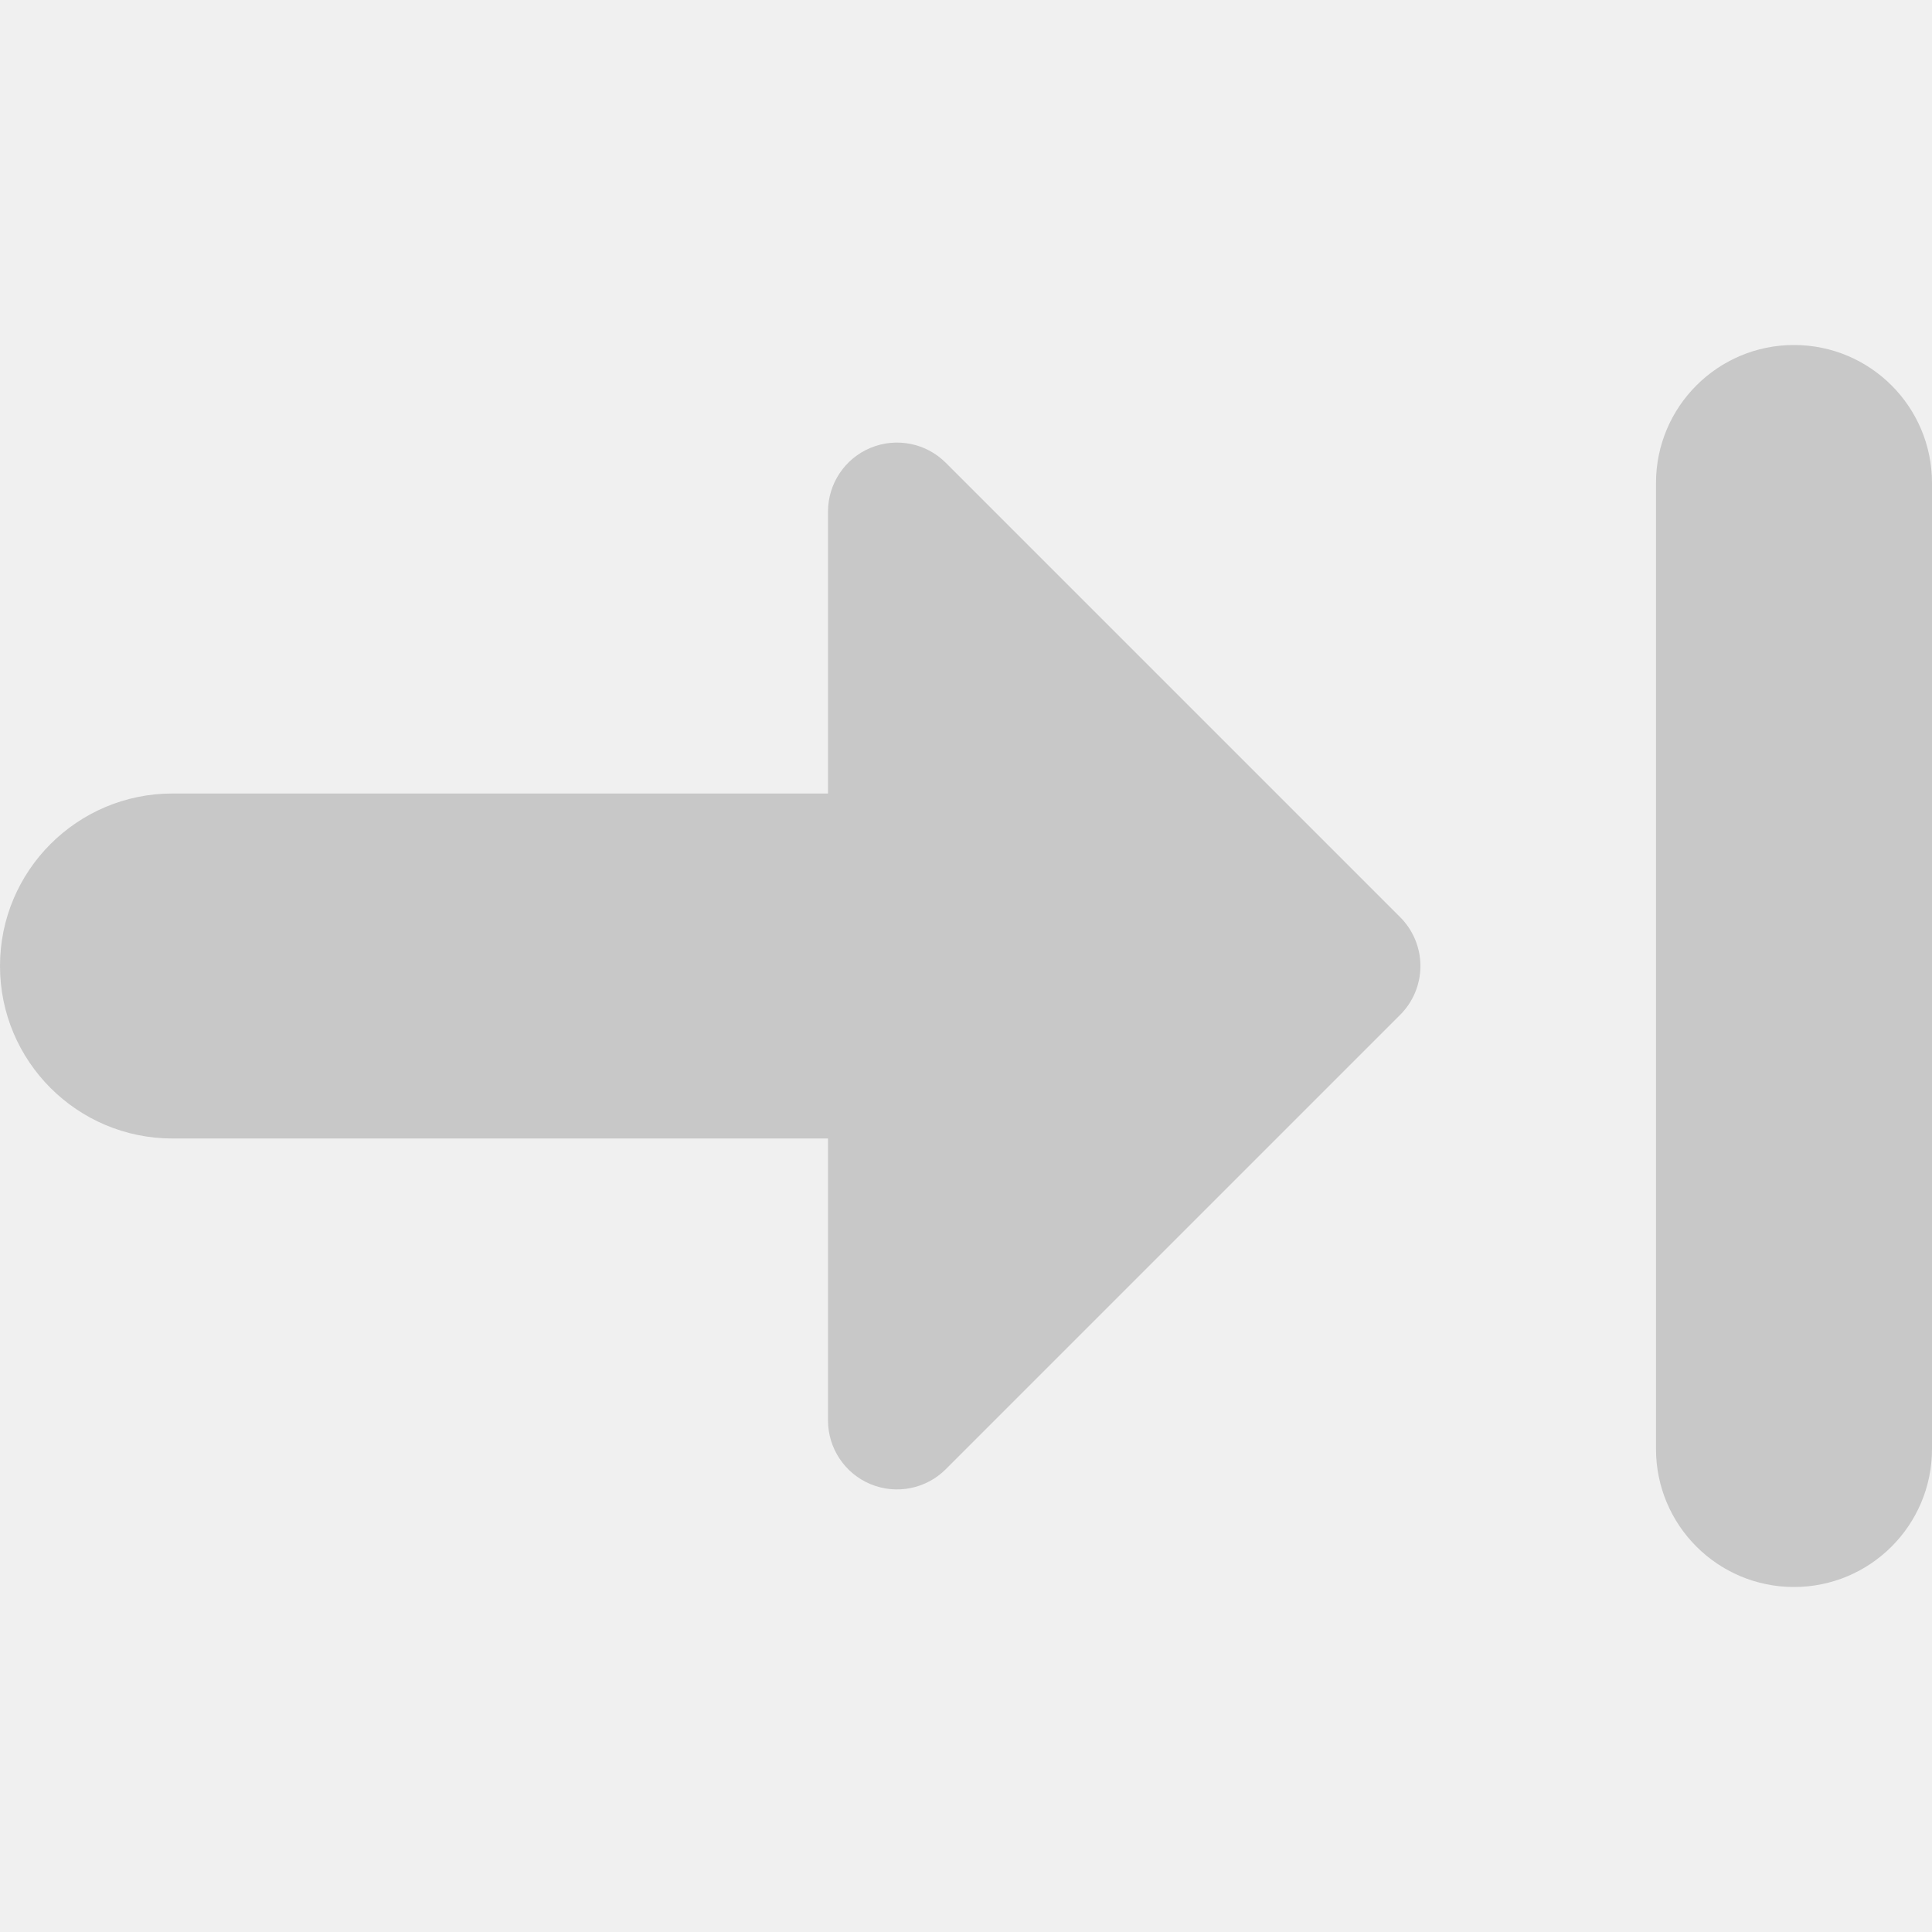
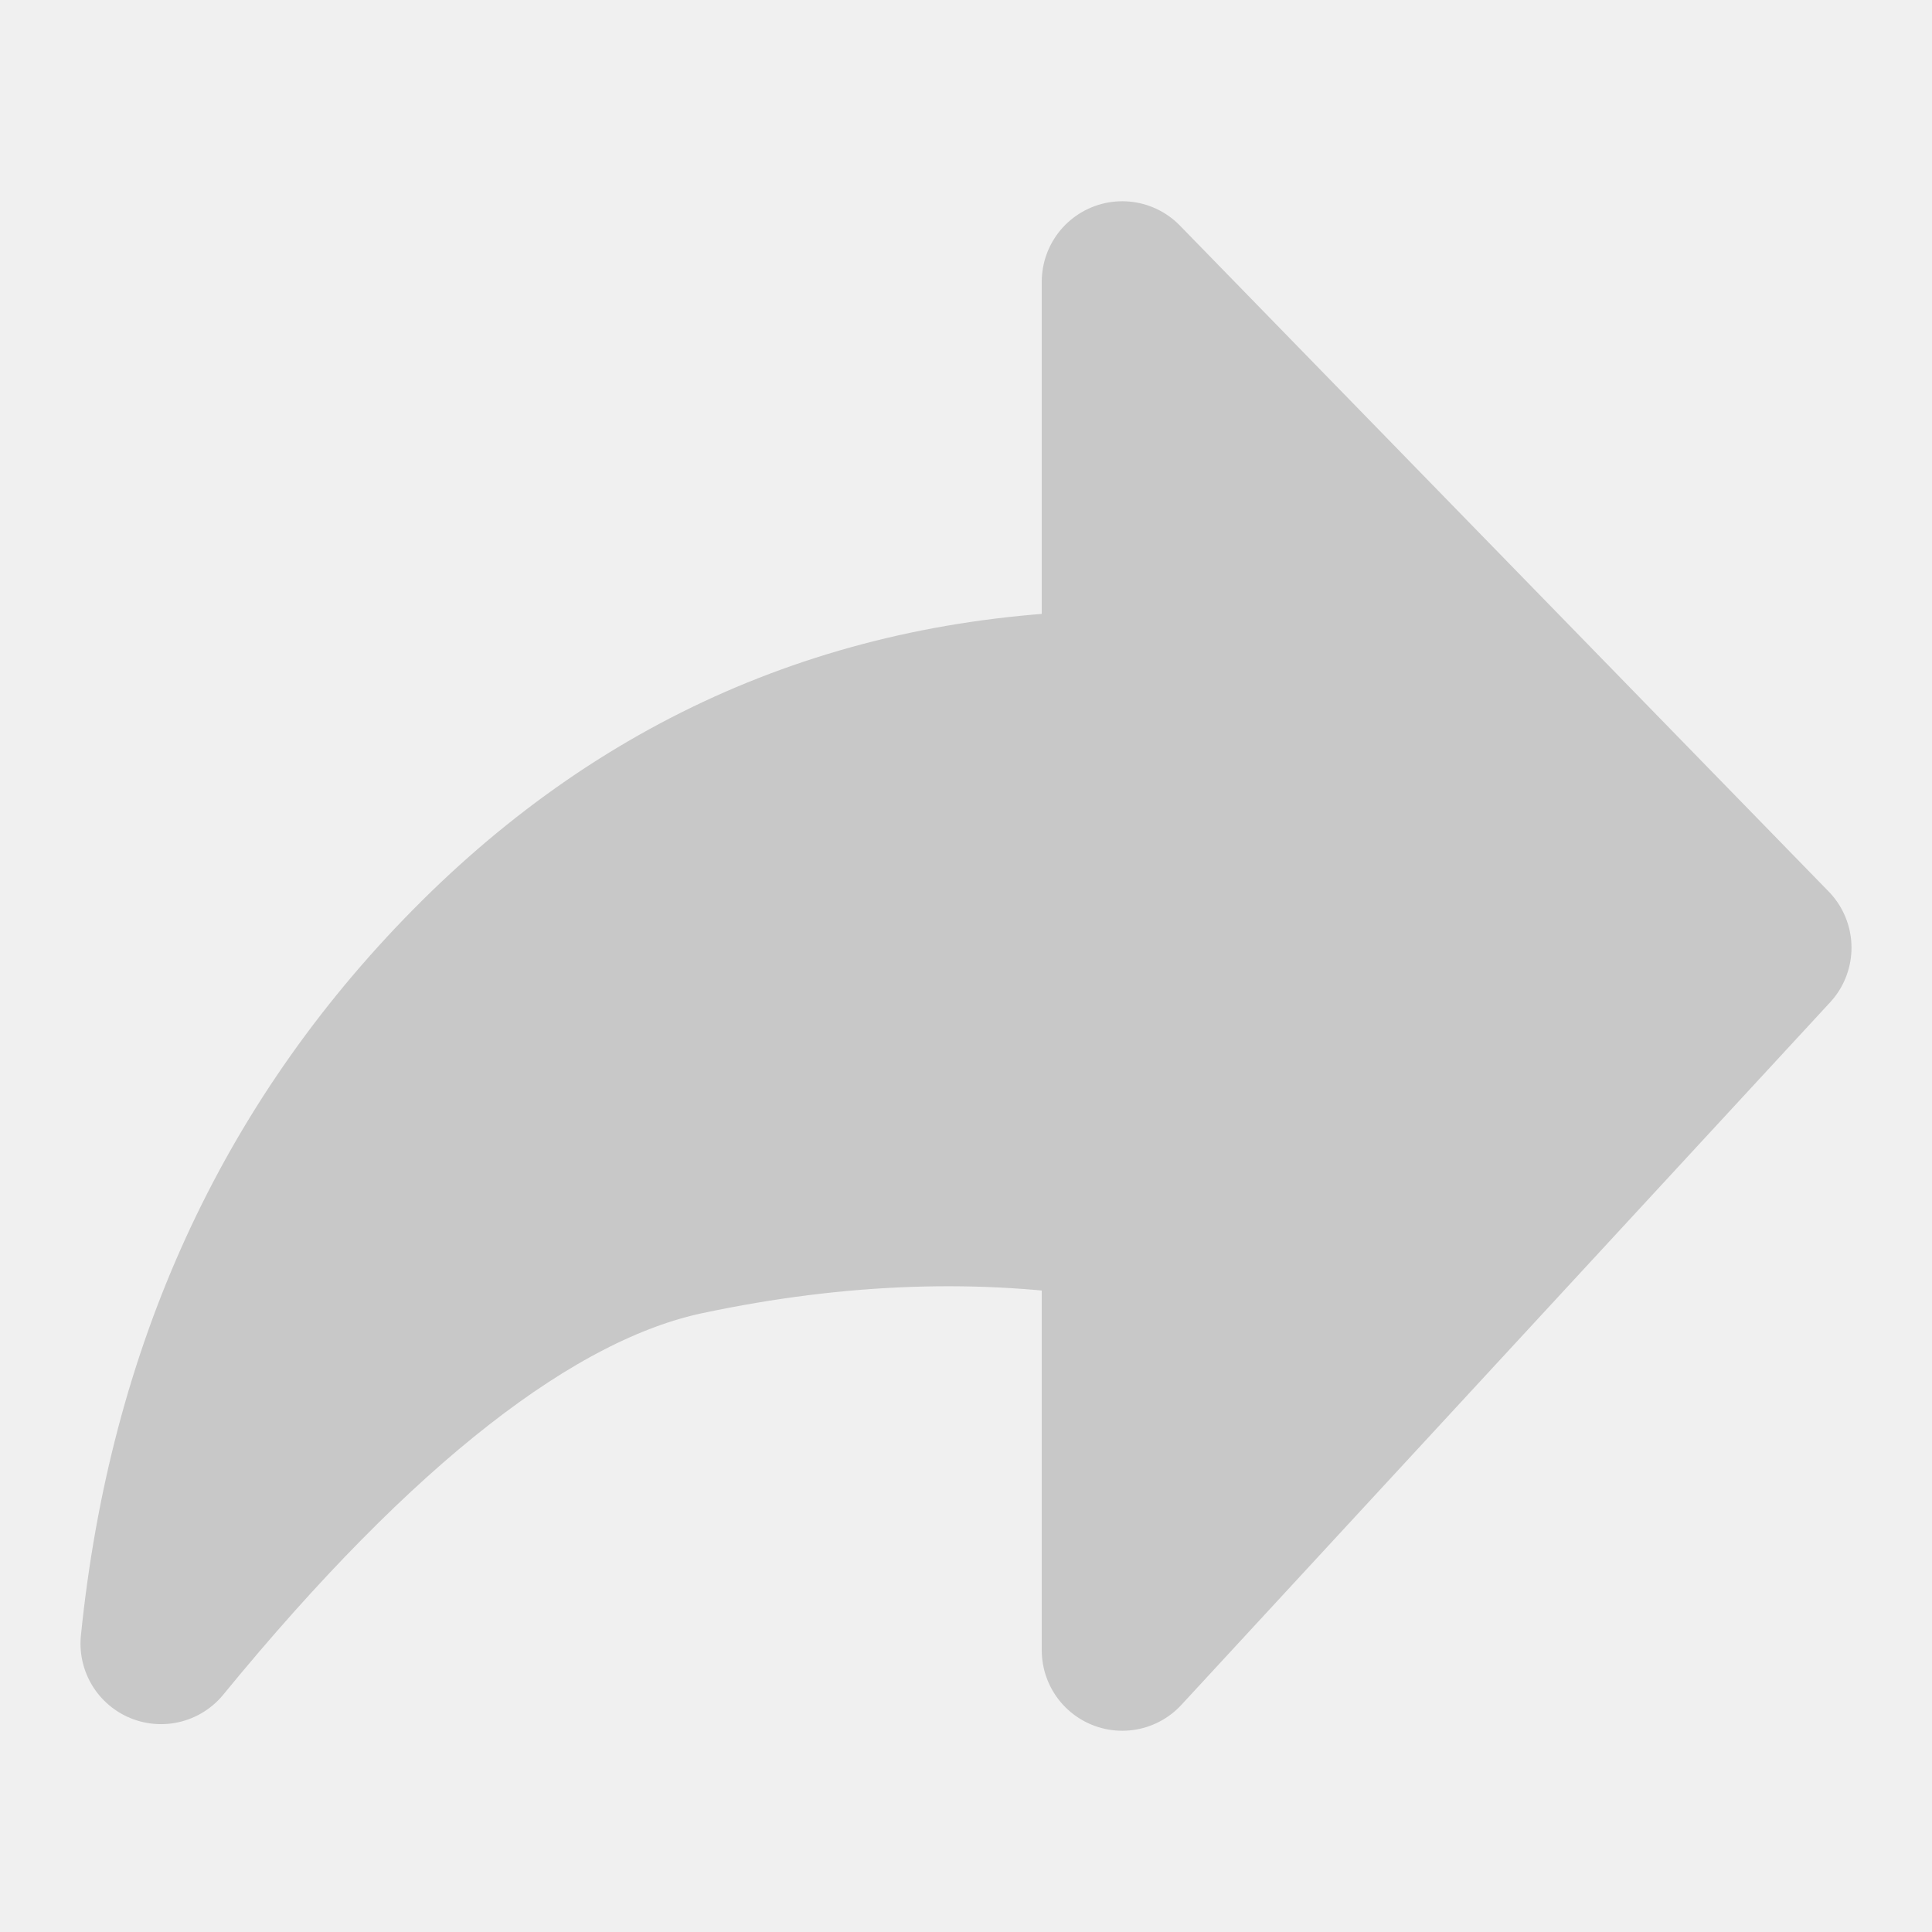
- <svg xmlns="http://www.w3.org/2000/svg" width="128" height="128" viewBox="0 0 14 14">
-   <path fill="#C8C8C8" fill-rule="evenodd" d="M13 2.5a1 1 0 0 1 1 1v7a1 1 0 1 1-2 0v-7a1 1 0 0 1 1-1M6 8.25H1.25a1.25 1.25 0 1 1 0-2.5H6V3.707a.5.5 0 0 1 .854-.353l3.292 3.292a.5.5 0 0 1 0 .708l-3.292 3.292A.5.5 0 0 1 6 10.293z" clip-rule="evenodd" />
+ <svg xmlns="http://www.w3.org/2000/svg" width="128" height="128" viewBox="0 0 48 48">
+   <mask id="ipSNext0">
+     <path fill="#fff" fill-rule="evenodd" stroke="#fff" stroke-linejoin="round" stroke-width="4" d="M4 40.836c4.893-5.973 9.238-9.362 13.036-10.168c3.797-.805 7.412-.927 10.846-.365V41L44 23.545L27.882 7v10.167c-6.349.05-11.746 2.328-16.192 6.833C7.245 28.505 4.681 34.117 4 40.836Z" clip-rule="evenodd" />
+   </mask>
+   <path fill="#C8C8C8" d="M0 0h48v48H0z" mask="url(#ipSNext0)" />
</svg>
